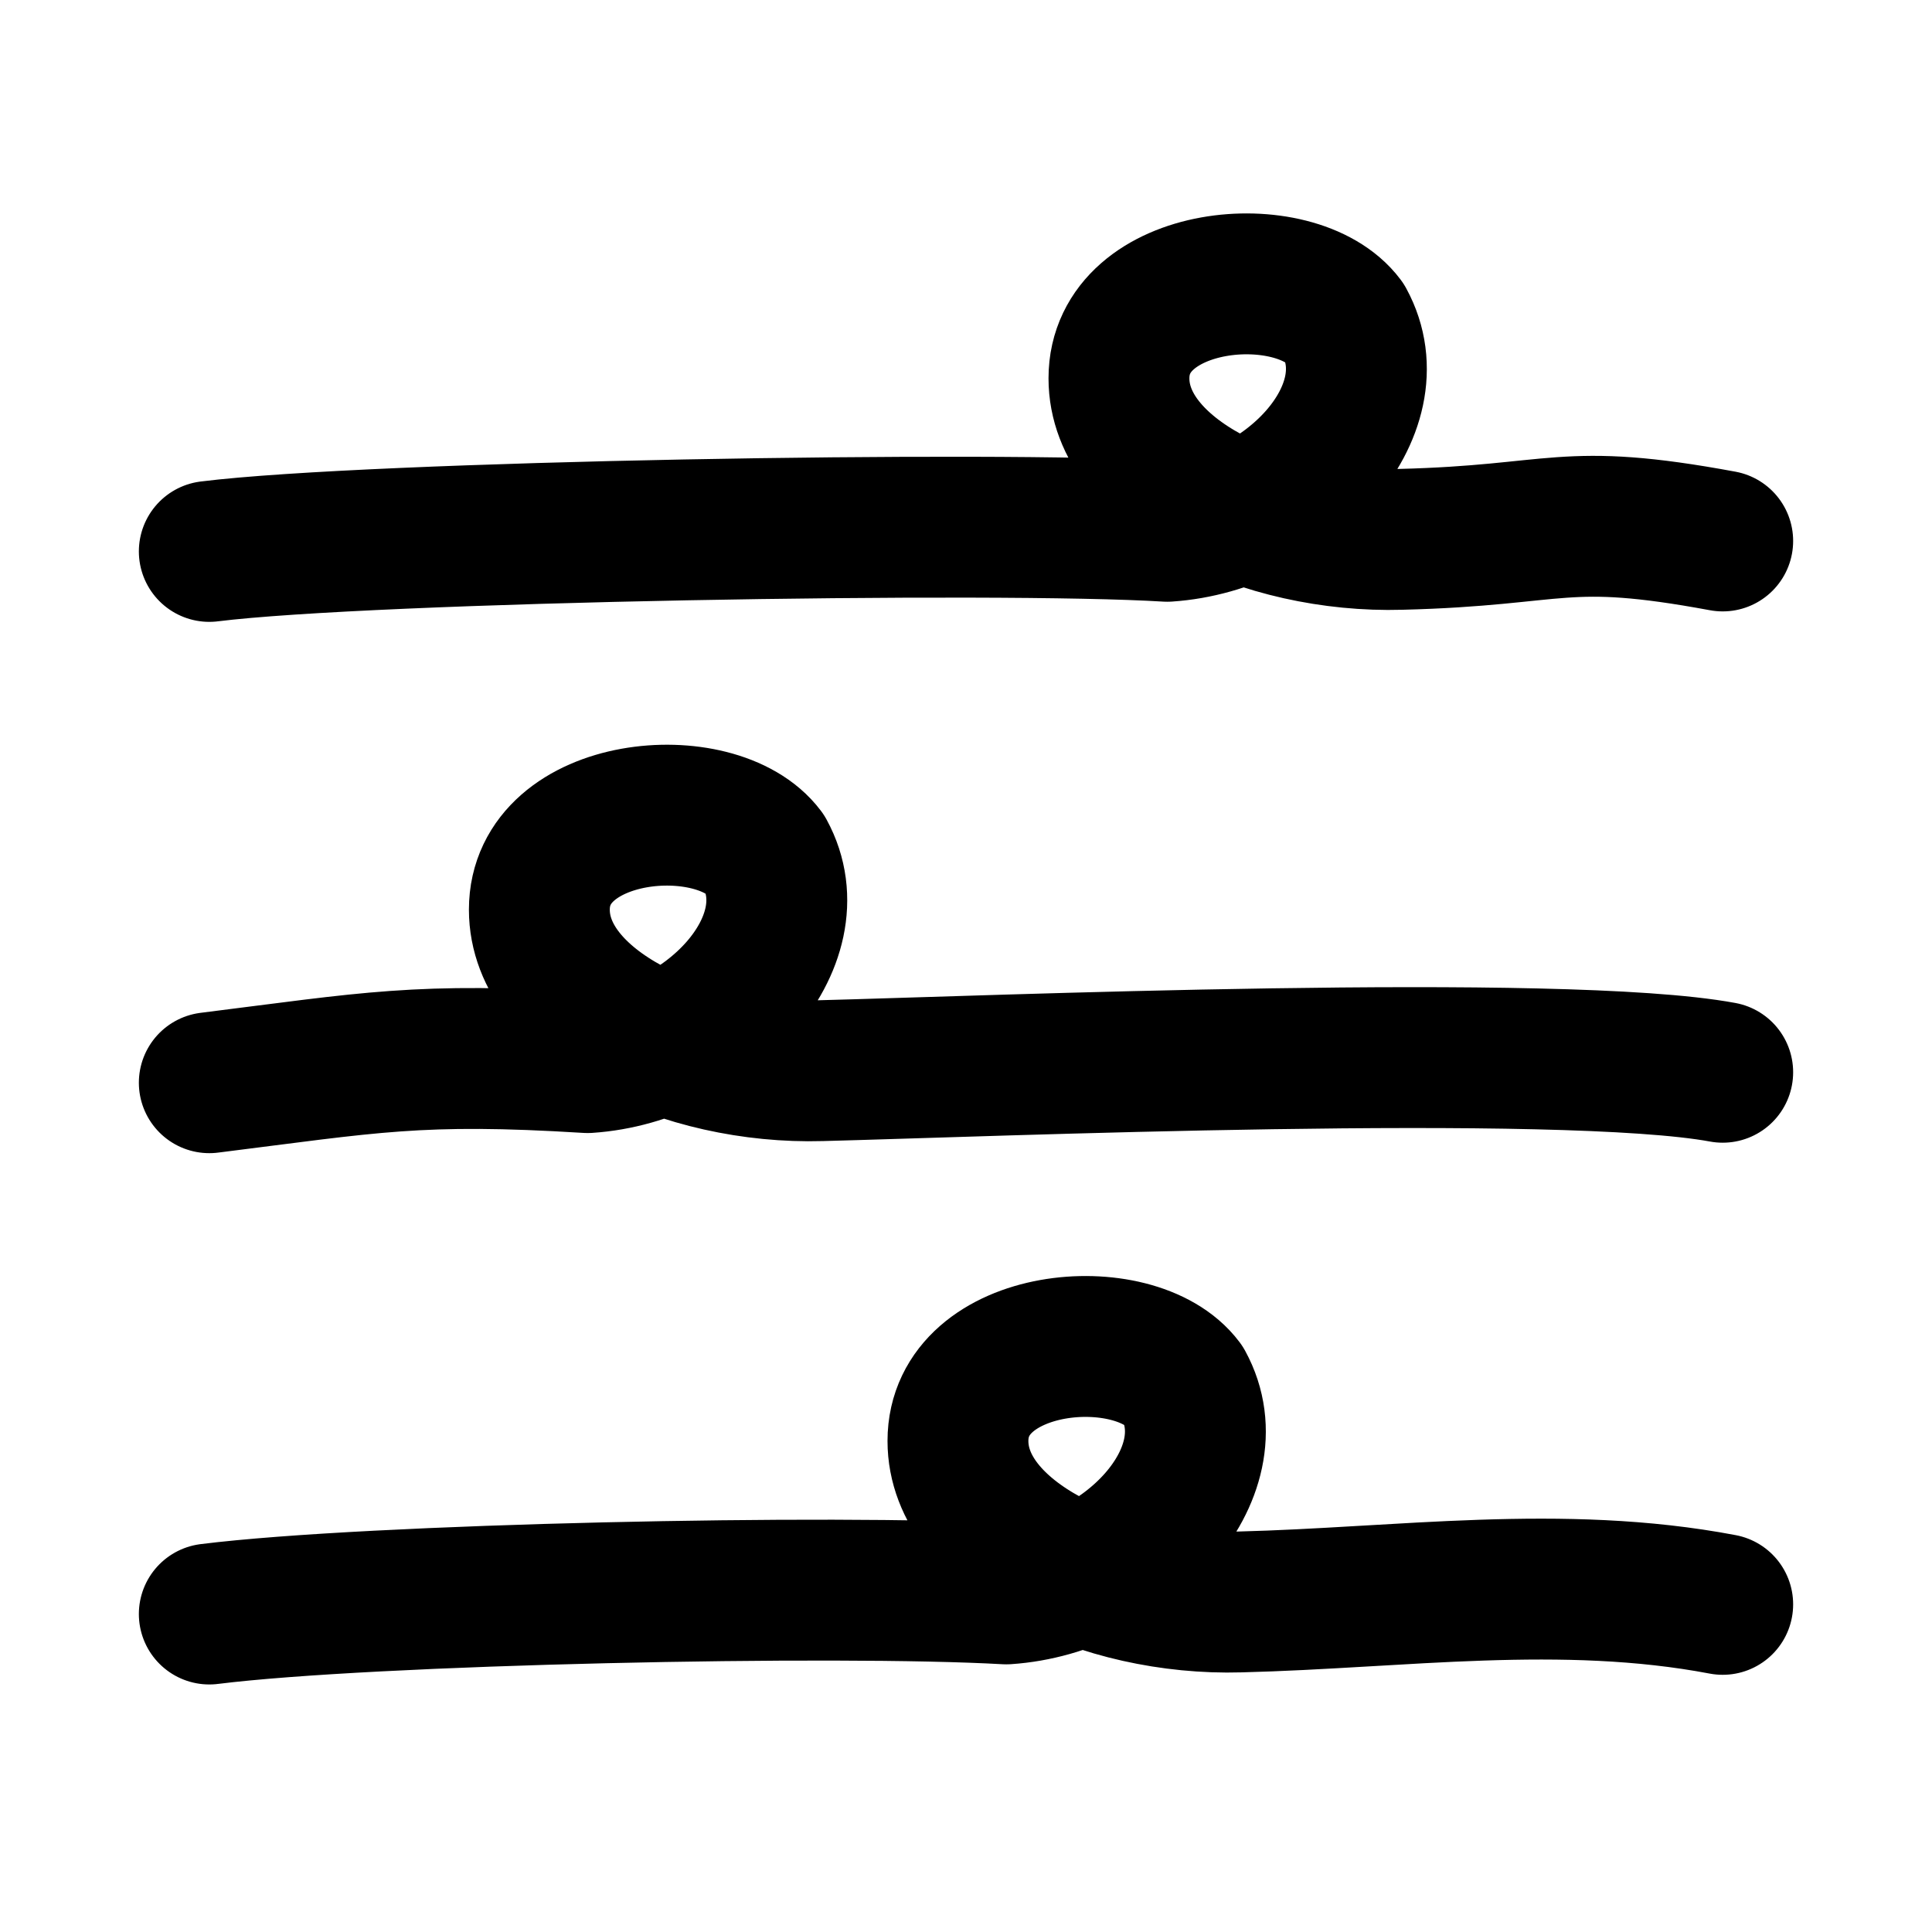
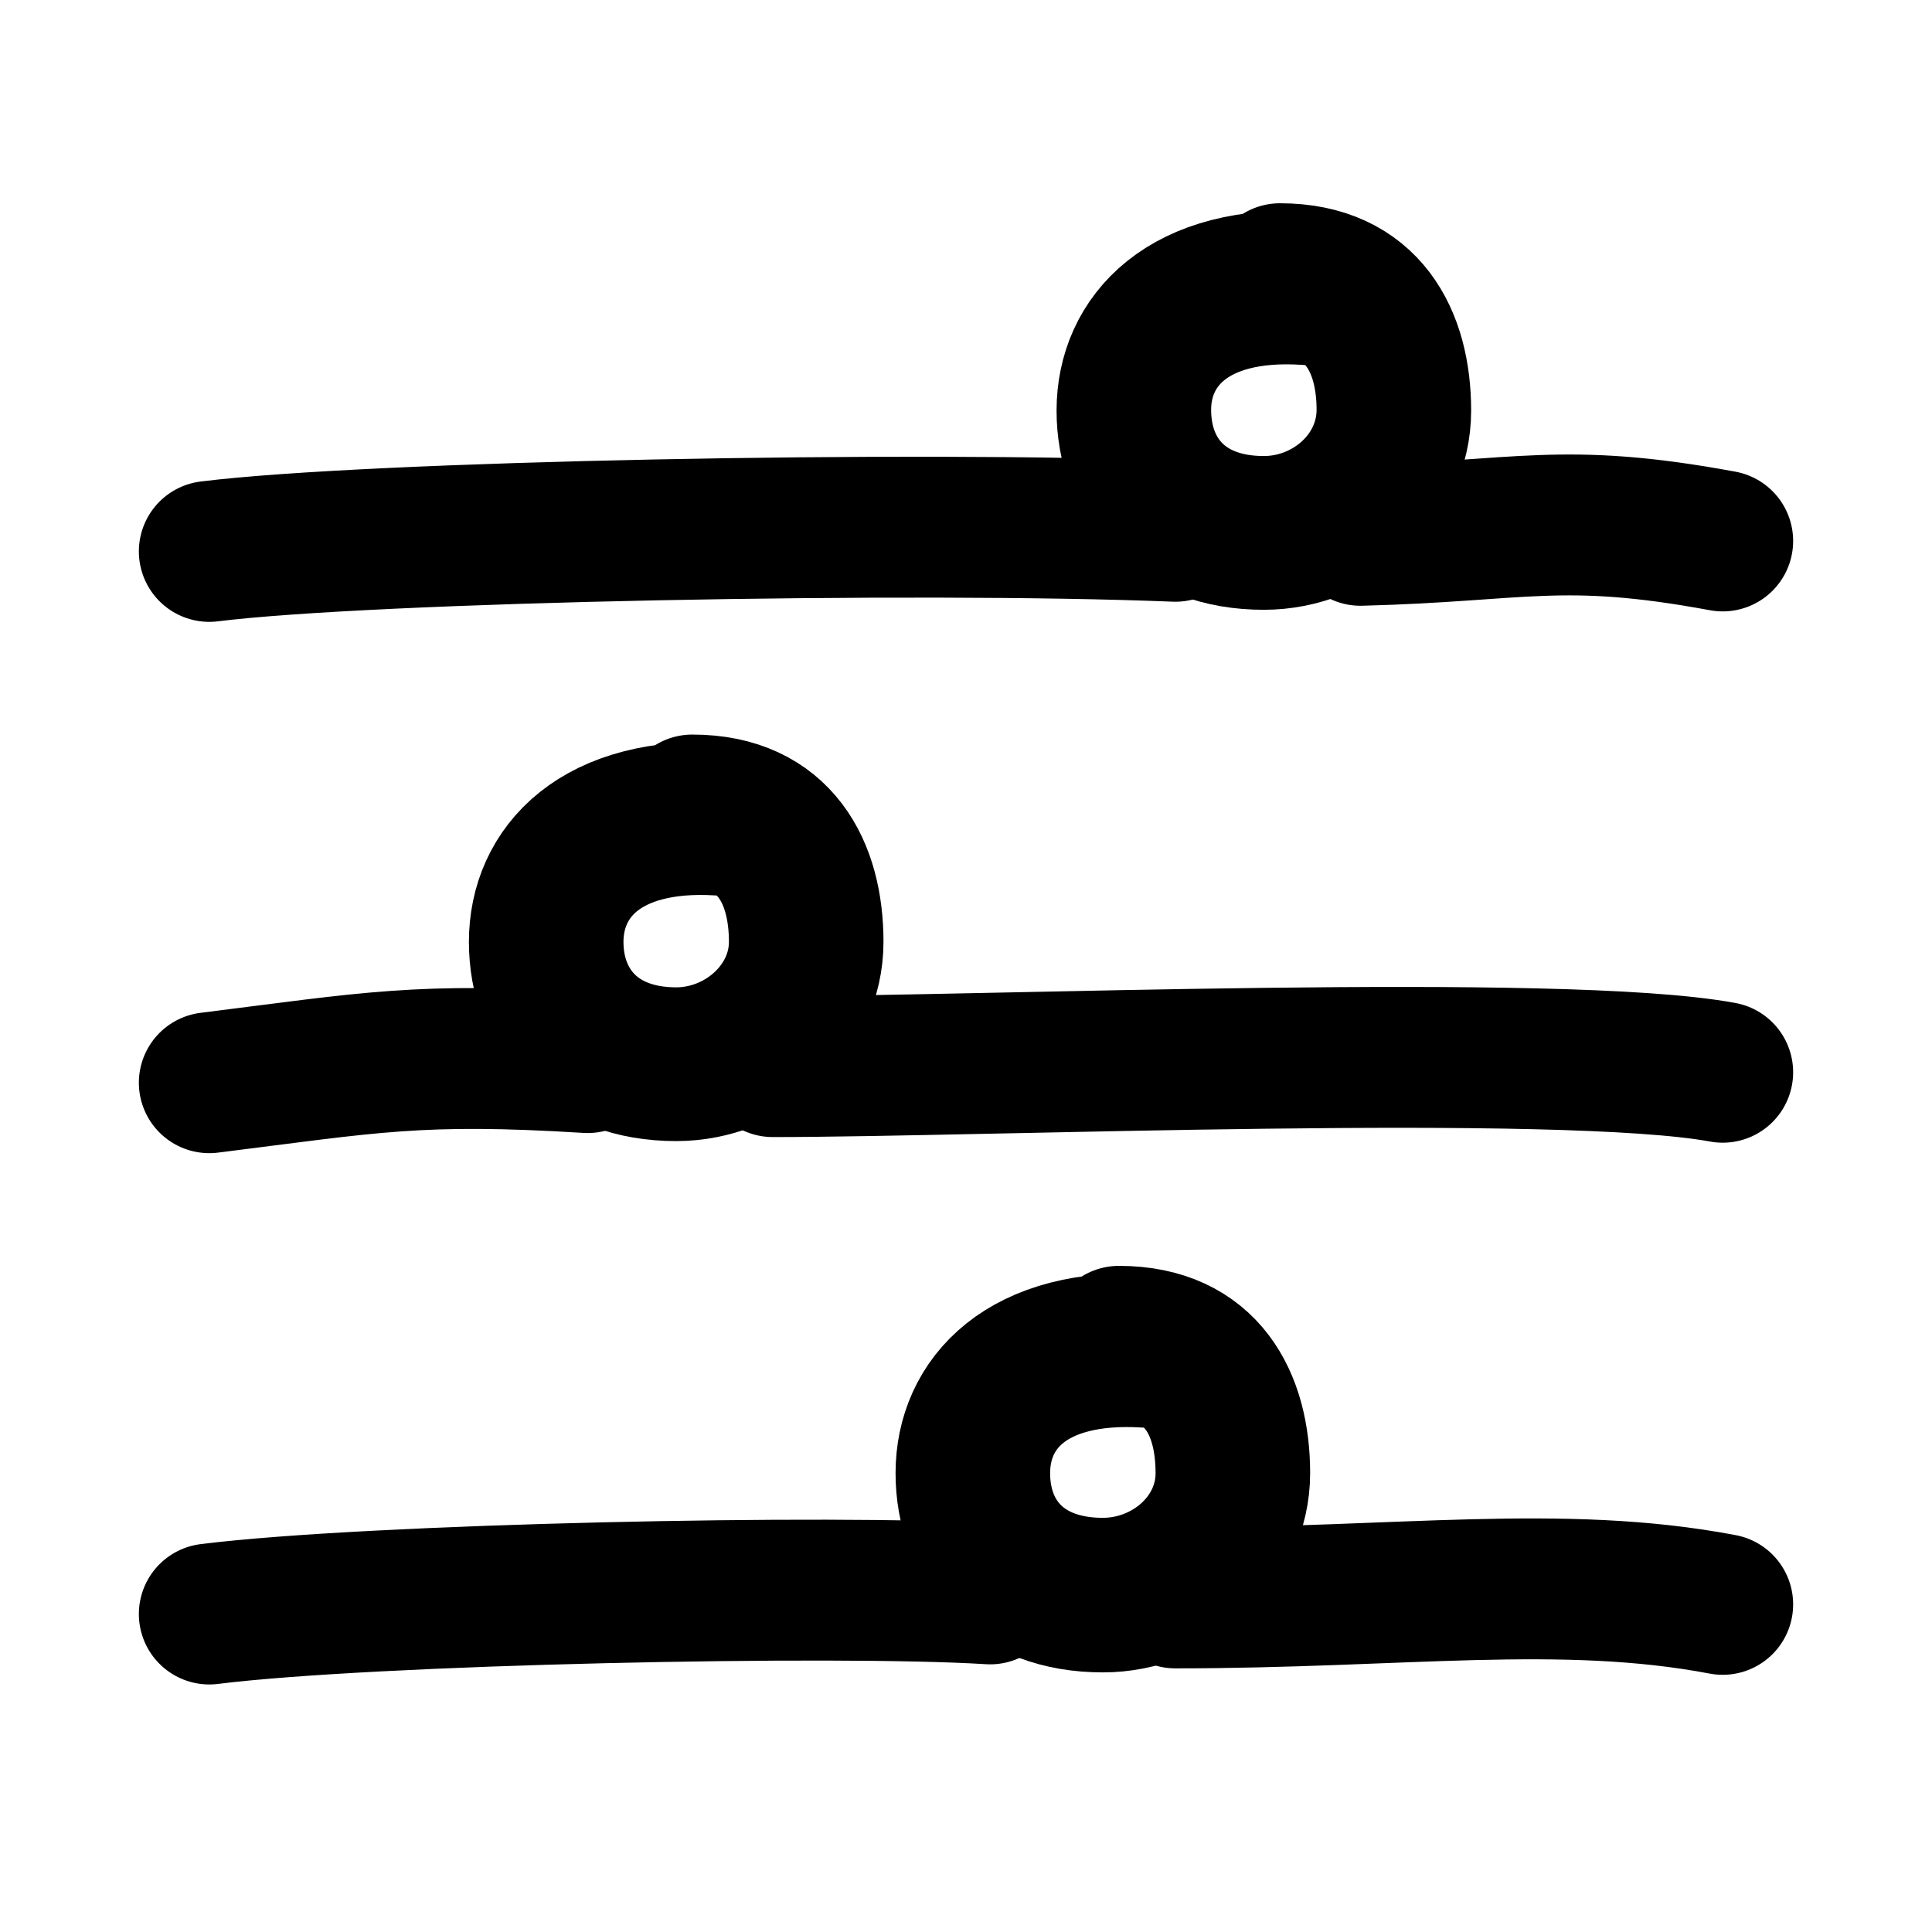
<svg xmlns="http://www.w3.org/2000/svg" viewBox="0 0 24 24" fill="none" stroke="currentColor" stroke-width="1.75" stroke-linecap="round" stroke-linejoin="round">
-   <path d="M2.6 6.85 C4.6 6.6 12.4 6.47 14.5 6.6 C16 6.5 17.3 5.1 16.7 4 C16.1 3.2 13.9 3.4 13.9 4.7 C13.9 5.9 15.7 6.75 17.4 6.7 C19.4 6.65 19.4 6.35 21.4 6.72" />
-   <path d="M2.6 13.45 C4.6 13.2 5.2 13.07 7.3 13.2 C8.8 13.1 10.1 11.7 9.5 10.6 C8.9 9.8 6.7 10 6.7 11.3 C6.7 12.5 8.5 13.35 10.2 13.3 C12.2 13.25 19.4 12.95 21.4 13.32" />
-   <path d="M2.6 20.05 C4.6 19.8 10.4 19.68 12.5 19.8 C14 19.7 15.3 18.3 14.7 17.2 C14.1 16.4 11.9 16.6 11.9 17.9 C11.9 19.1 13.7 19.95 15.4 19.9 C17.4 19.85 19.4 19.55 21.4 19.93" />
+   <path d="M2.6 6.85 C4.6 6.6 11.4 6.47 14.6 6.6 M16.9 6.65 C18.9 6.6 19.4 6.35 21.4 6.72" />
+   <path d="M15.9 3.4 C17 3.4 17.4 4.2 17.4 5.1 C17.4 6 16.6 6.7 15.7 6.7 C14.6 6.7 14 6 14 5.1 C14 4.2 14.7 3.4 16.3 3.5" data-role="body" />
+   <path d="M15.88 3.56 C16.87 3.56 17.23 4.29 17.23 5.09 C17.23 5.91 16.51 6.54 15.7 6.54 C14.71 6.54 14.17 5.91 14.17 5.09 C14.17 4.29 14.8 3.56 16.24 3.66" data-role="step" data-step="1" data-rest="hidden" />
+   <path d="M2.6 13.45 C4.6 13.2 5.2 13.07 7.3 13.2 M9.6 13.25 C12.2 13.25 19.4 12.95 21.4 13.32" />
+   <path d="M8.6 10 C9.7 10 10.1 10.8 10.1 11.7 C10.1 12.6 9.3 13.3 8.4 13.3 C7.3 13.3 6.7 12.6 6.7 11.7 C6.7 10.8 7.4 10 9 10.1" data-role="body" />
+   <path d="M8.58 10.16 C9.57 10.16 9.93 10.89 9.93 11.7 C9.93 12.5 9.21 13.14 8.4 13.14 C7.41 13.14 6.87 12.5 6.87 11.7 C6.87 10.89 7.5 10.16 8.94 10.25" data-role="step" data-step="2" data-rest="hidden" />
+   <path d="M2.6 20.05 C4.6 19.8 10.4 19.68 12.3 19.8 M14.6 19.85 C17.4 19.85 19.4 19.55 21.4 19.93" />
+   <path d="M13.9 16.6 C15 16.6 15.4 17.4 15.4 18.3 C15.4 19.2 14.6 19.9 13.7 19.9 C12.6 19.9 12 19.2 12 18.3 C12 17.4 12.7 16.6 14.3 16.7" data-role="body" />
+   <path d="M13.88 16.77 C14.87 16.77 15.23 17.48 15.23 18.3 C15.23 19.11 14.51 19.73 13.7 19.73 C12.71 19.73 12.17 19.11 12.17 18.3 C12.17 17.48 12.8 16.77 14.24 16.86" data-role="step" data-step="3" data-rest="hidden" />
</svg>
